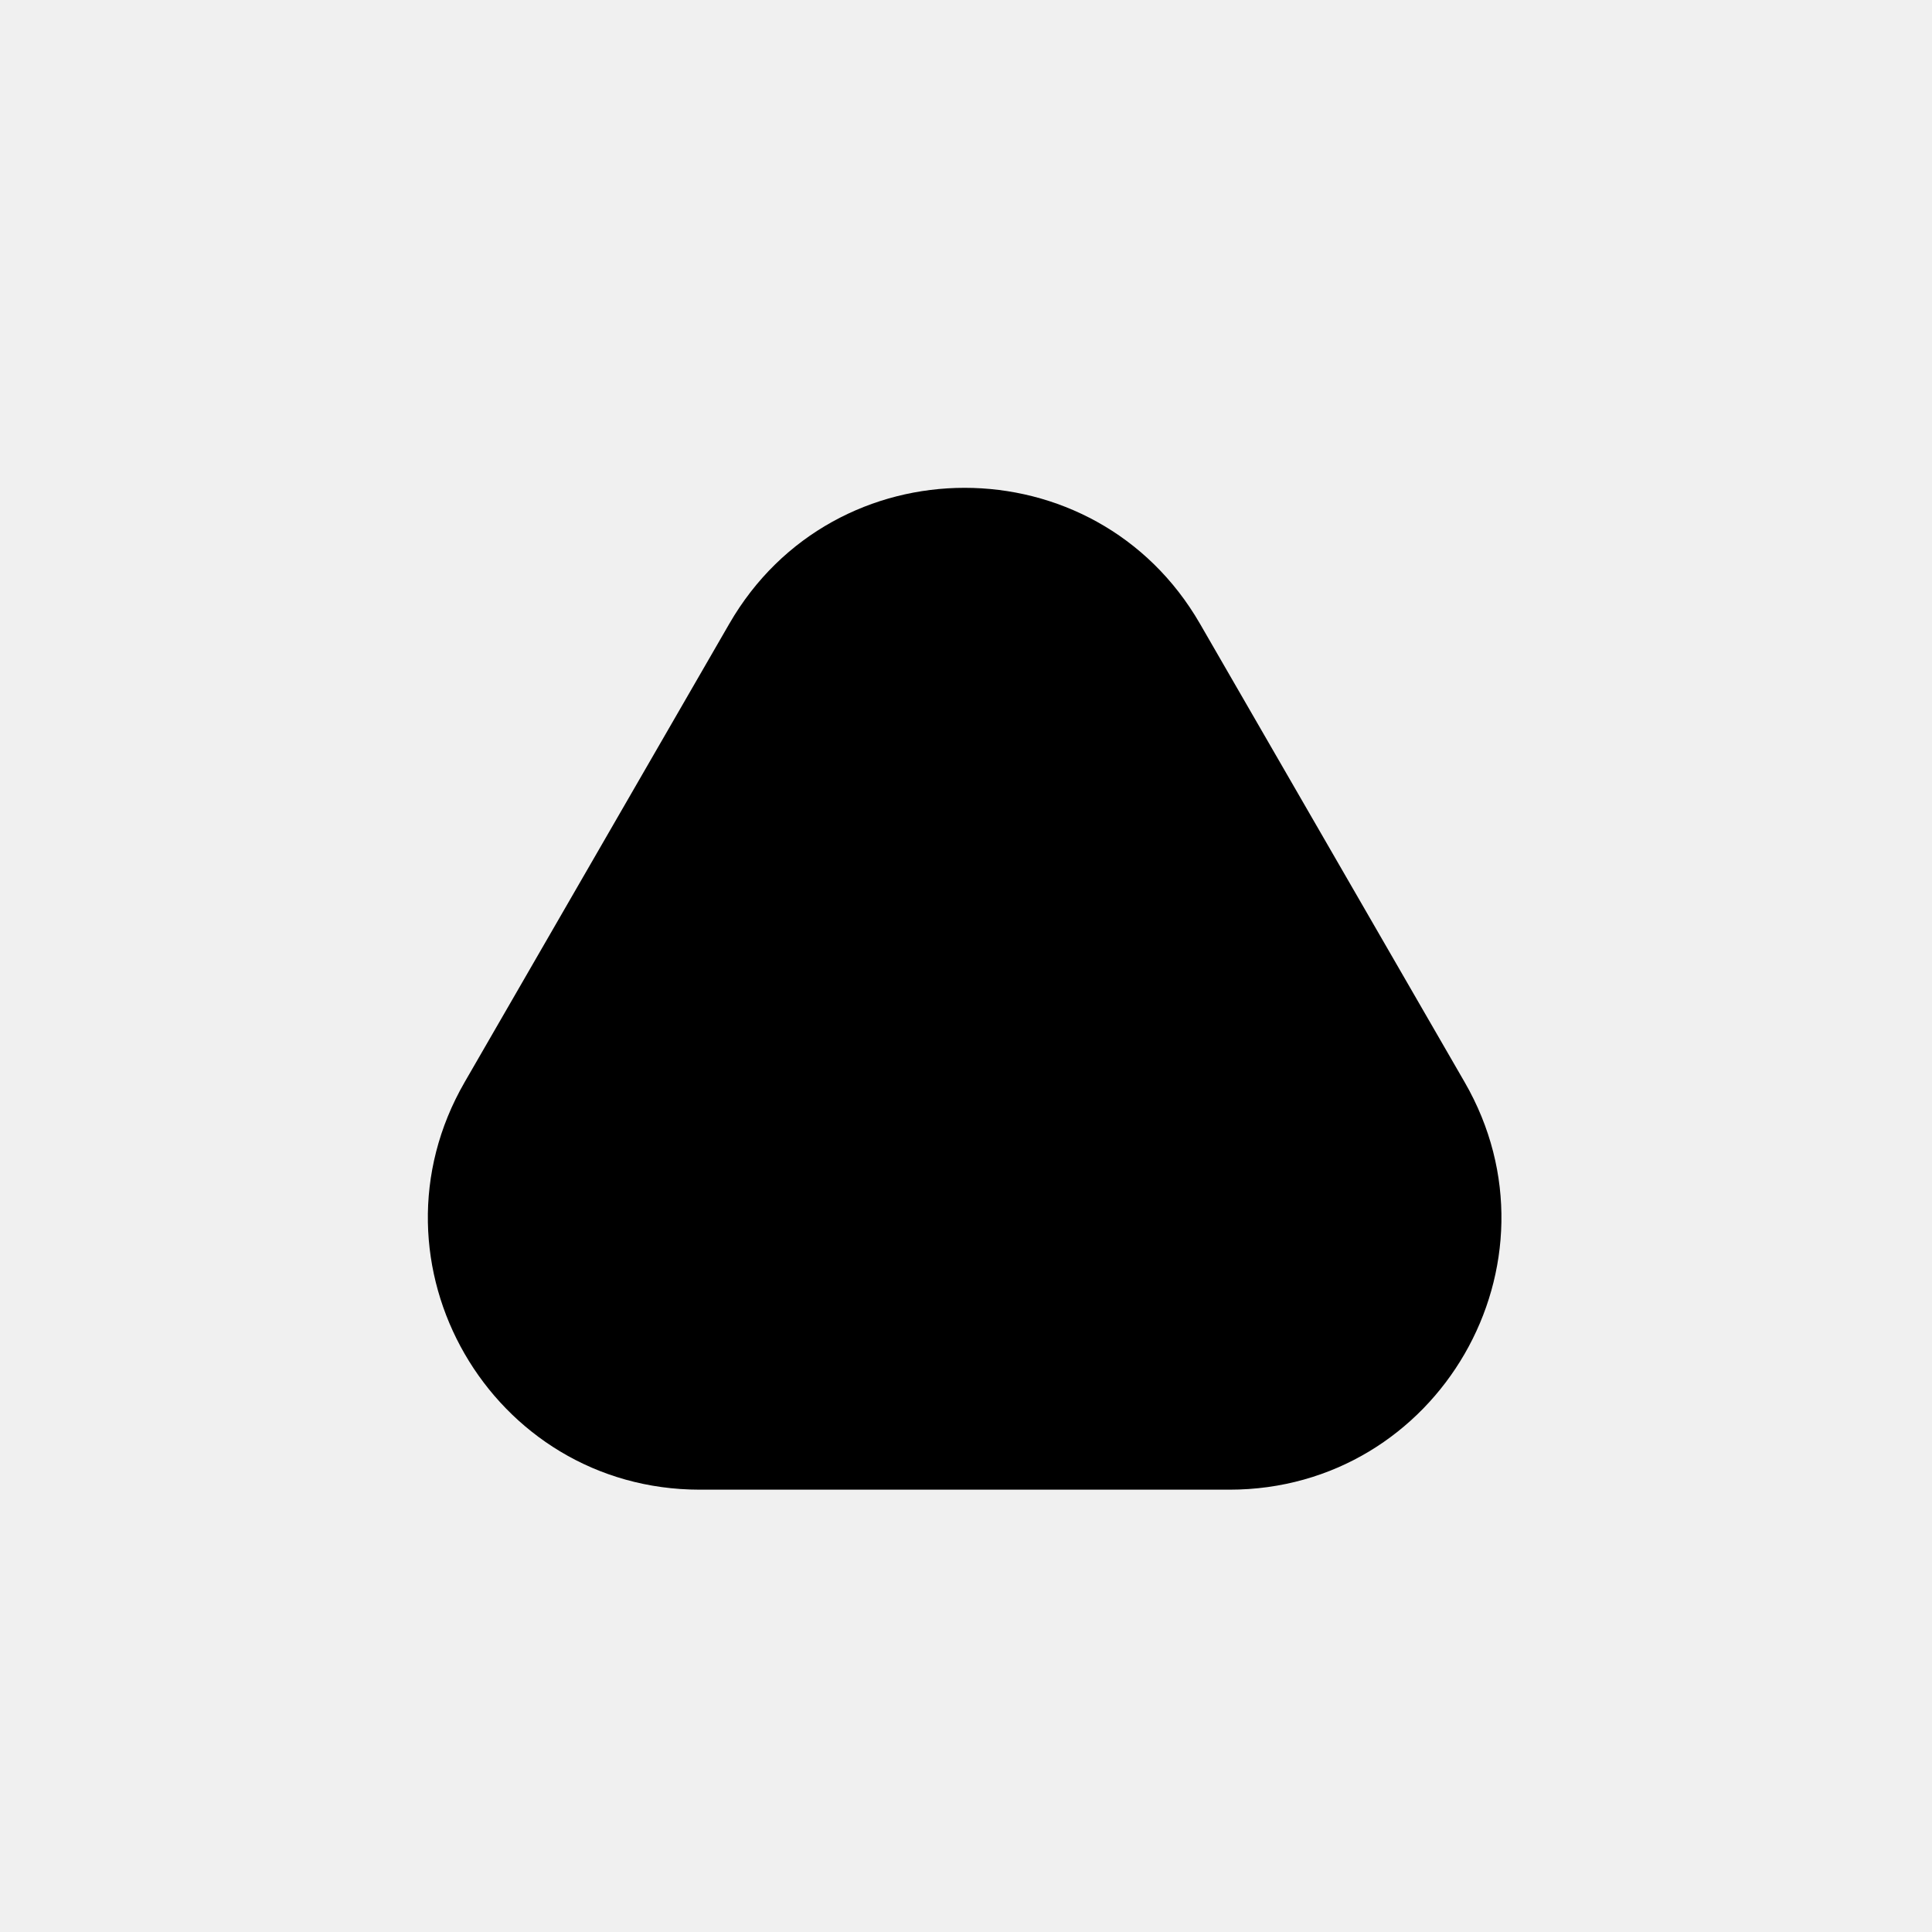
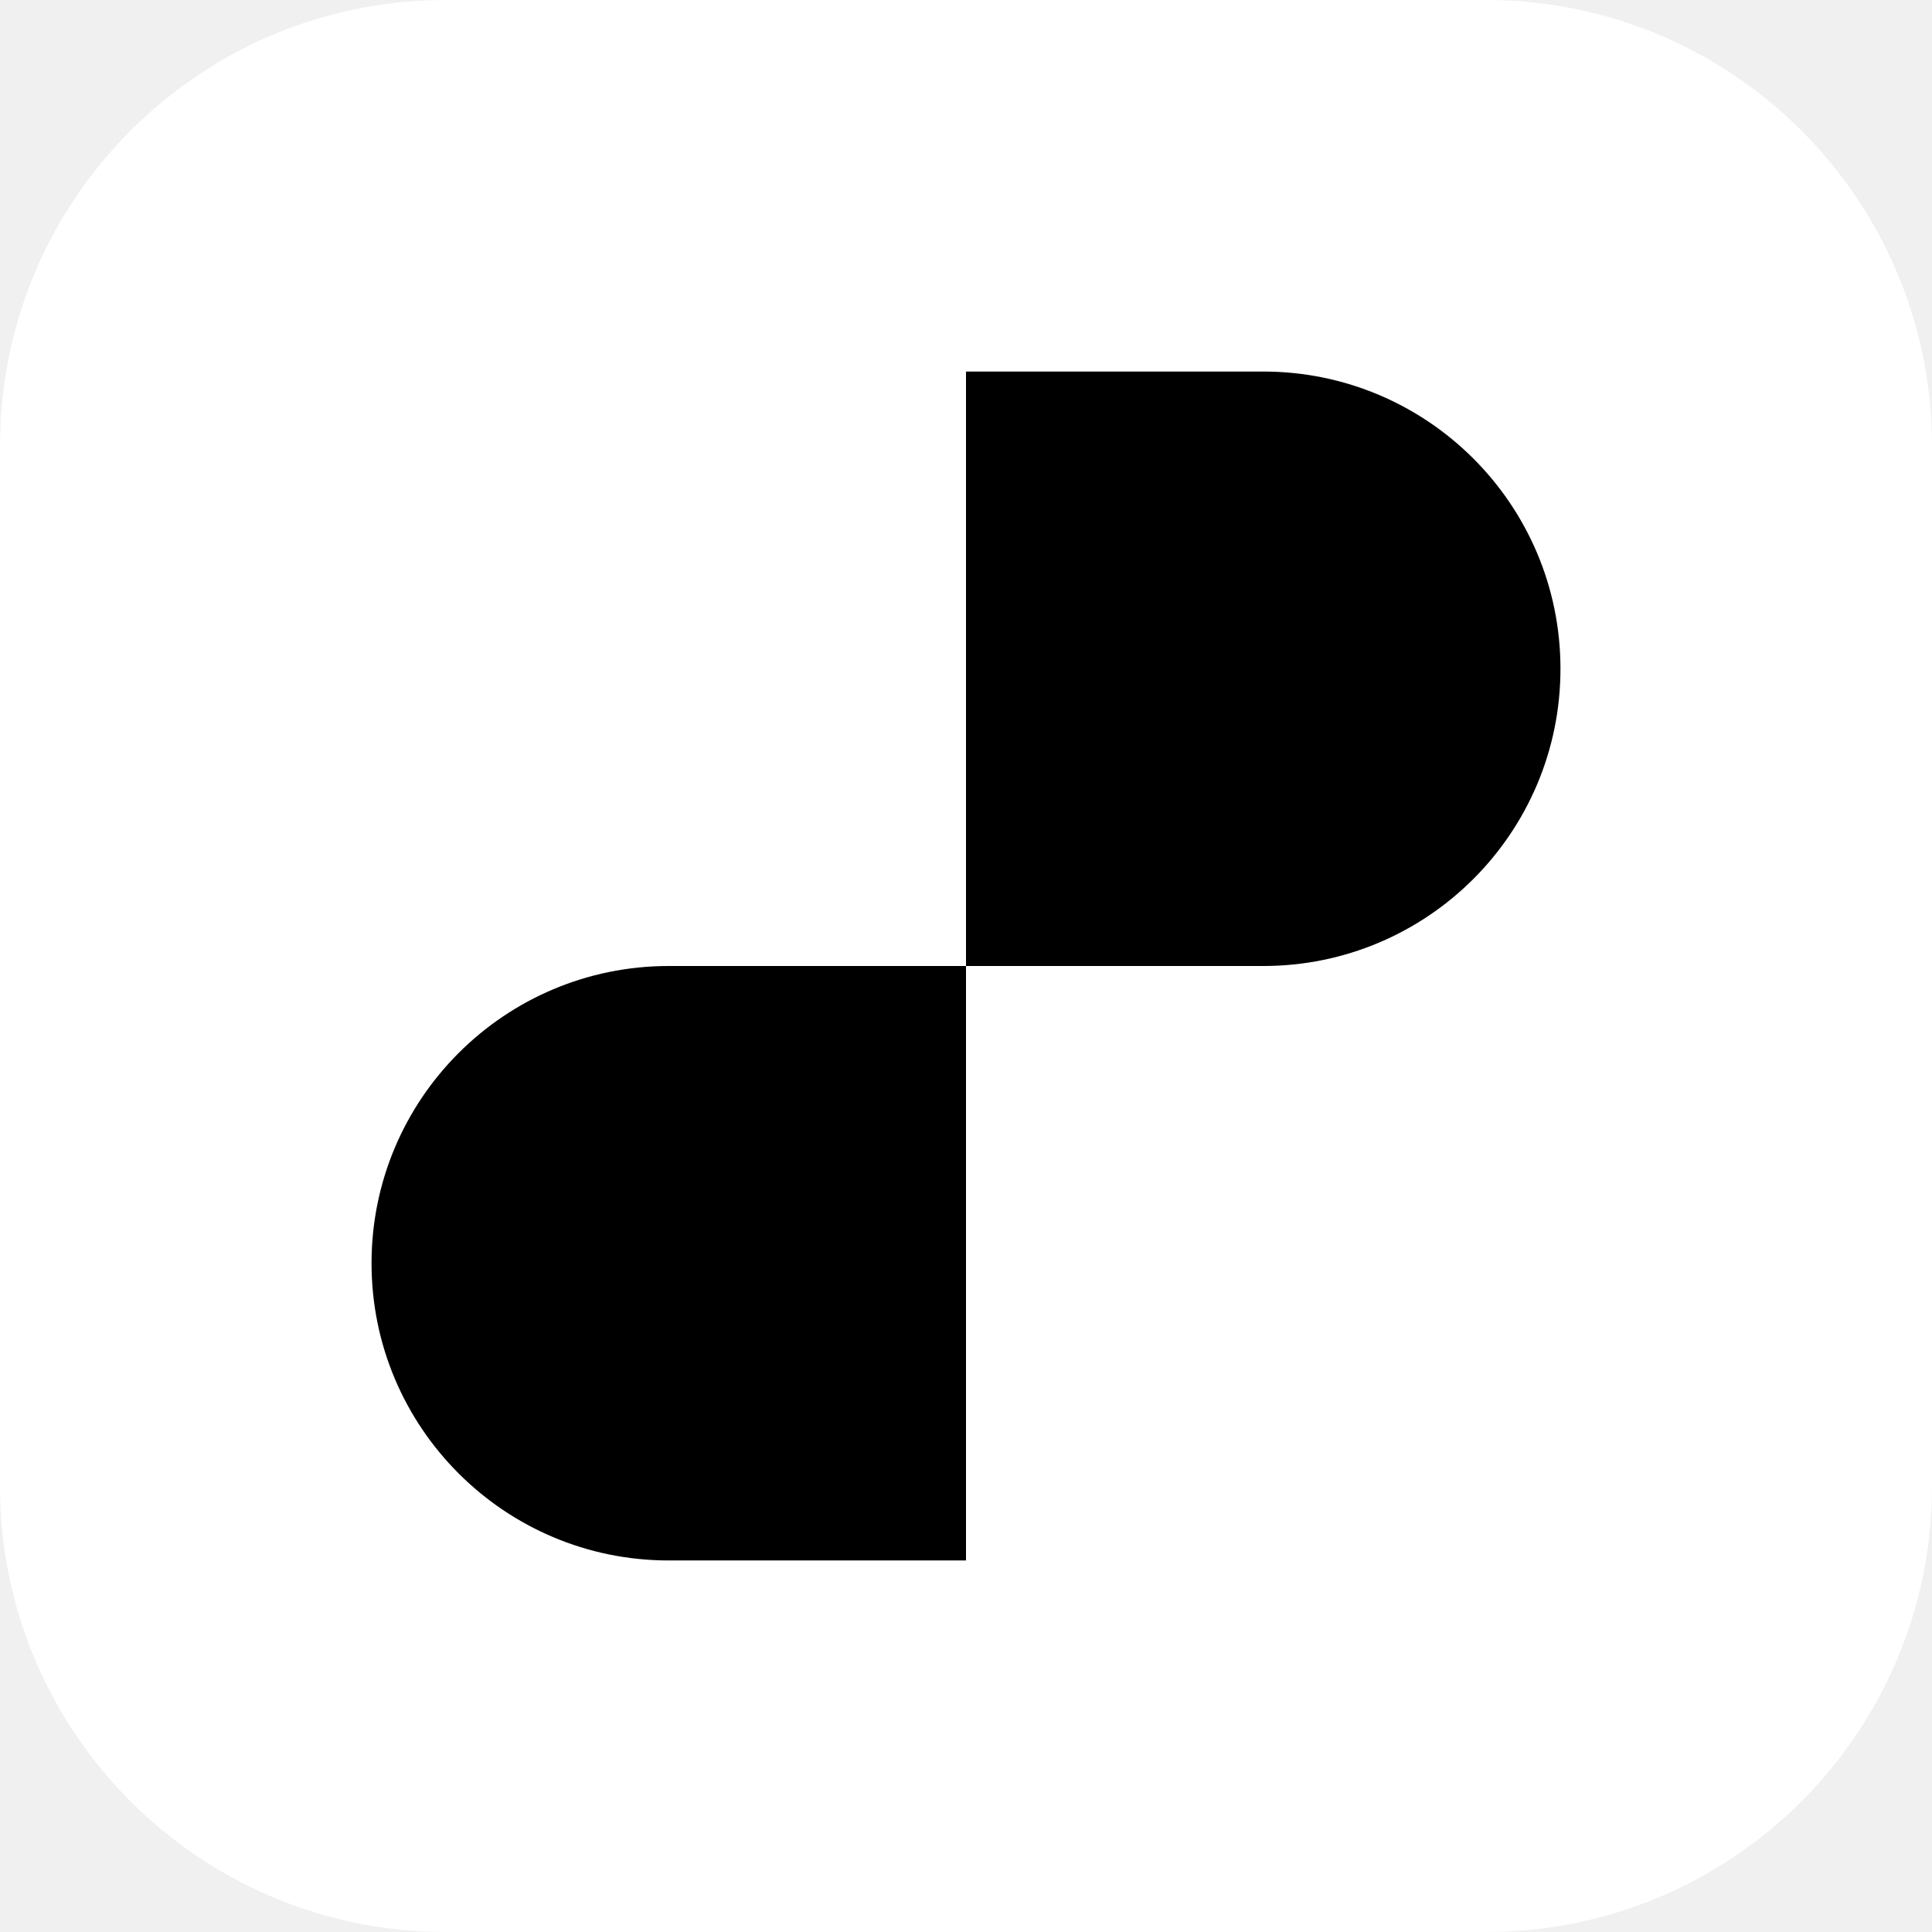
- <svg xmlns="http://www.w3.org/2000/svg" width="512" height="512" viewBox="0 0 512 512">
-   <path class="cls-1" d="M193.287,165.279c27.713-48,96.994-48,124.707,0l70.151,121.5c27.713,48-6.928,108-62.354,108H185.49c-55.426,0-90.067-60-62.353-108Z" fill-rule="evenodd" fill="#000000" />
+ <svg xmlns="http://www.w3.org/2000/svg" id="组_1" data-name="组 1" width="390" height="390" viewBox="0 0 390 390">
+   <defs>
+     <style>
+       .cls-1 {
+         fill: #fff;
+       }
+     </style>
+   </defs>
+   <rect id="矩形_2" data-name="矩形 2" class="cls-1" width="390" height="390" rx="90" ry="90" />
+   <path id="矩形_1_拷贝" data-name="矩形 1 拷贝" d="M135,195h60a0,0,0,0,1,0,0V315a0,0,0,0,1,0,0H135a60,60,0,0,1-60-60v0A60,60,0,0,1,135,195Z" />
+   <path id="矩形_1" data-name="矩形 1" d="M195,75h60a60,60,0,0,1,60,60v0a60,60,0,0,1-60,60H195a0,0,0,0,1,0,0V75A0,0,0,0,1,195,75Z" />
</svg>
